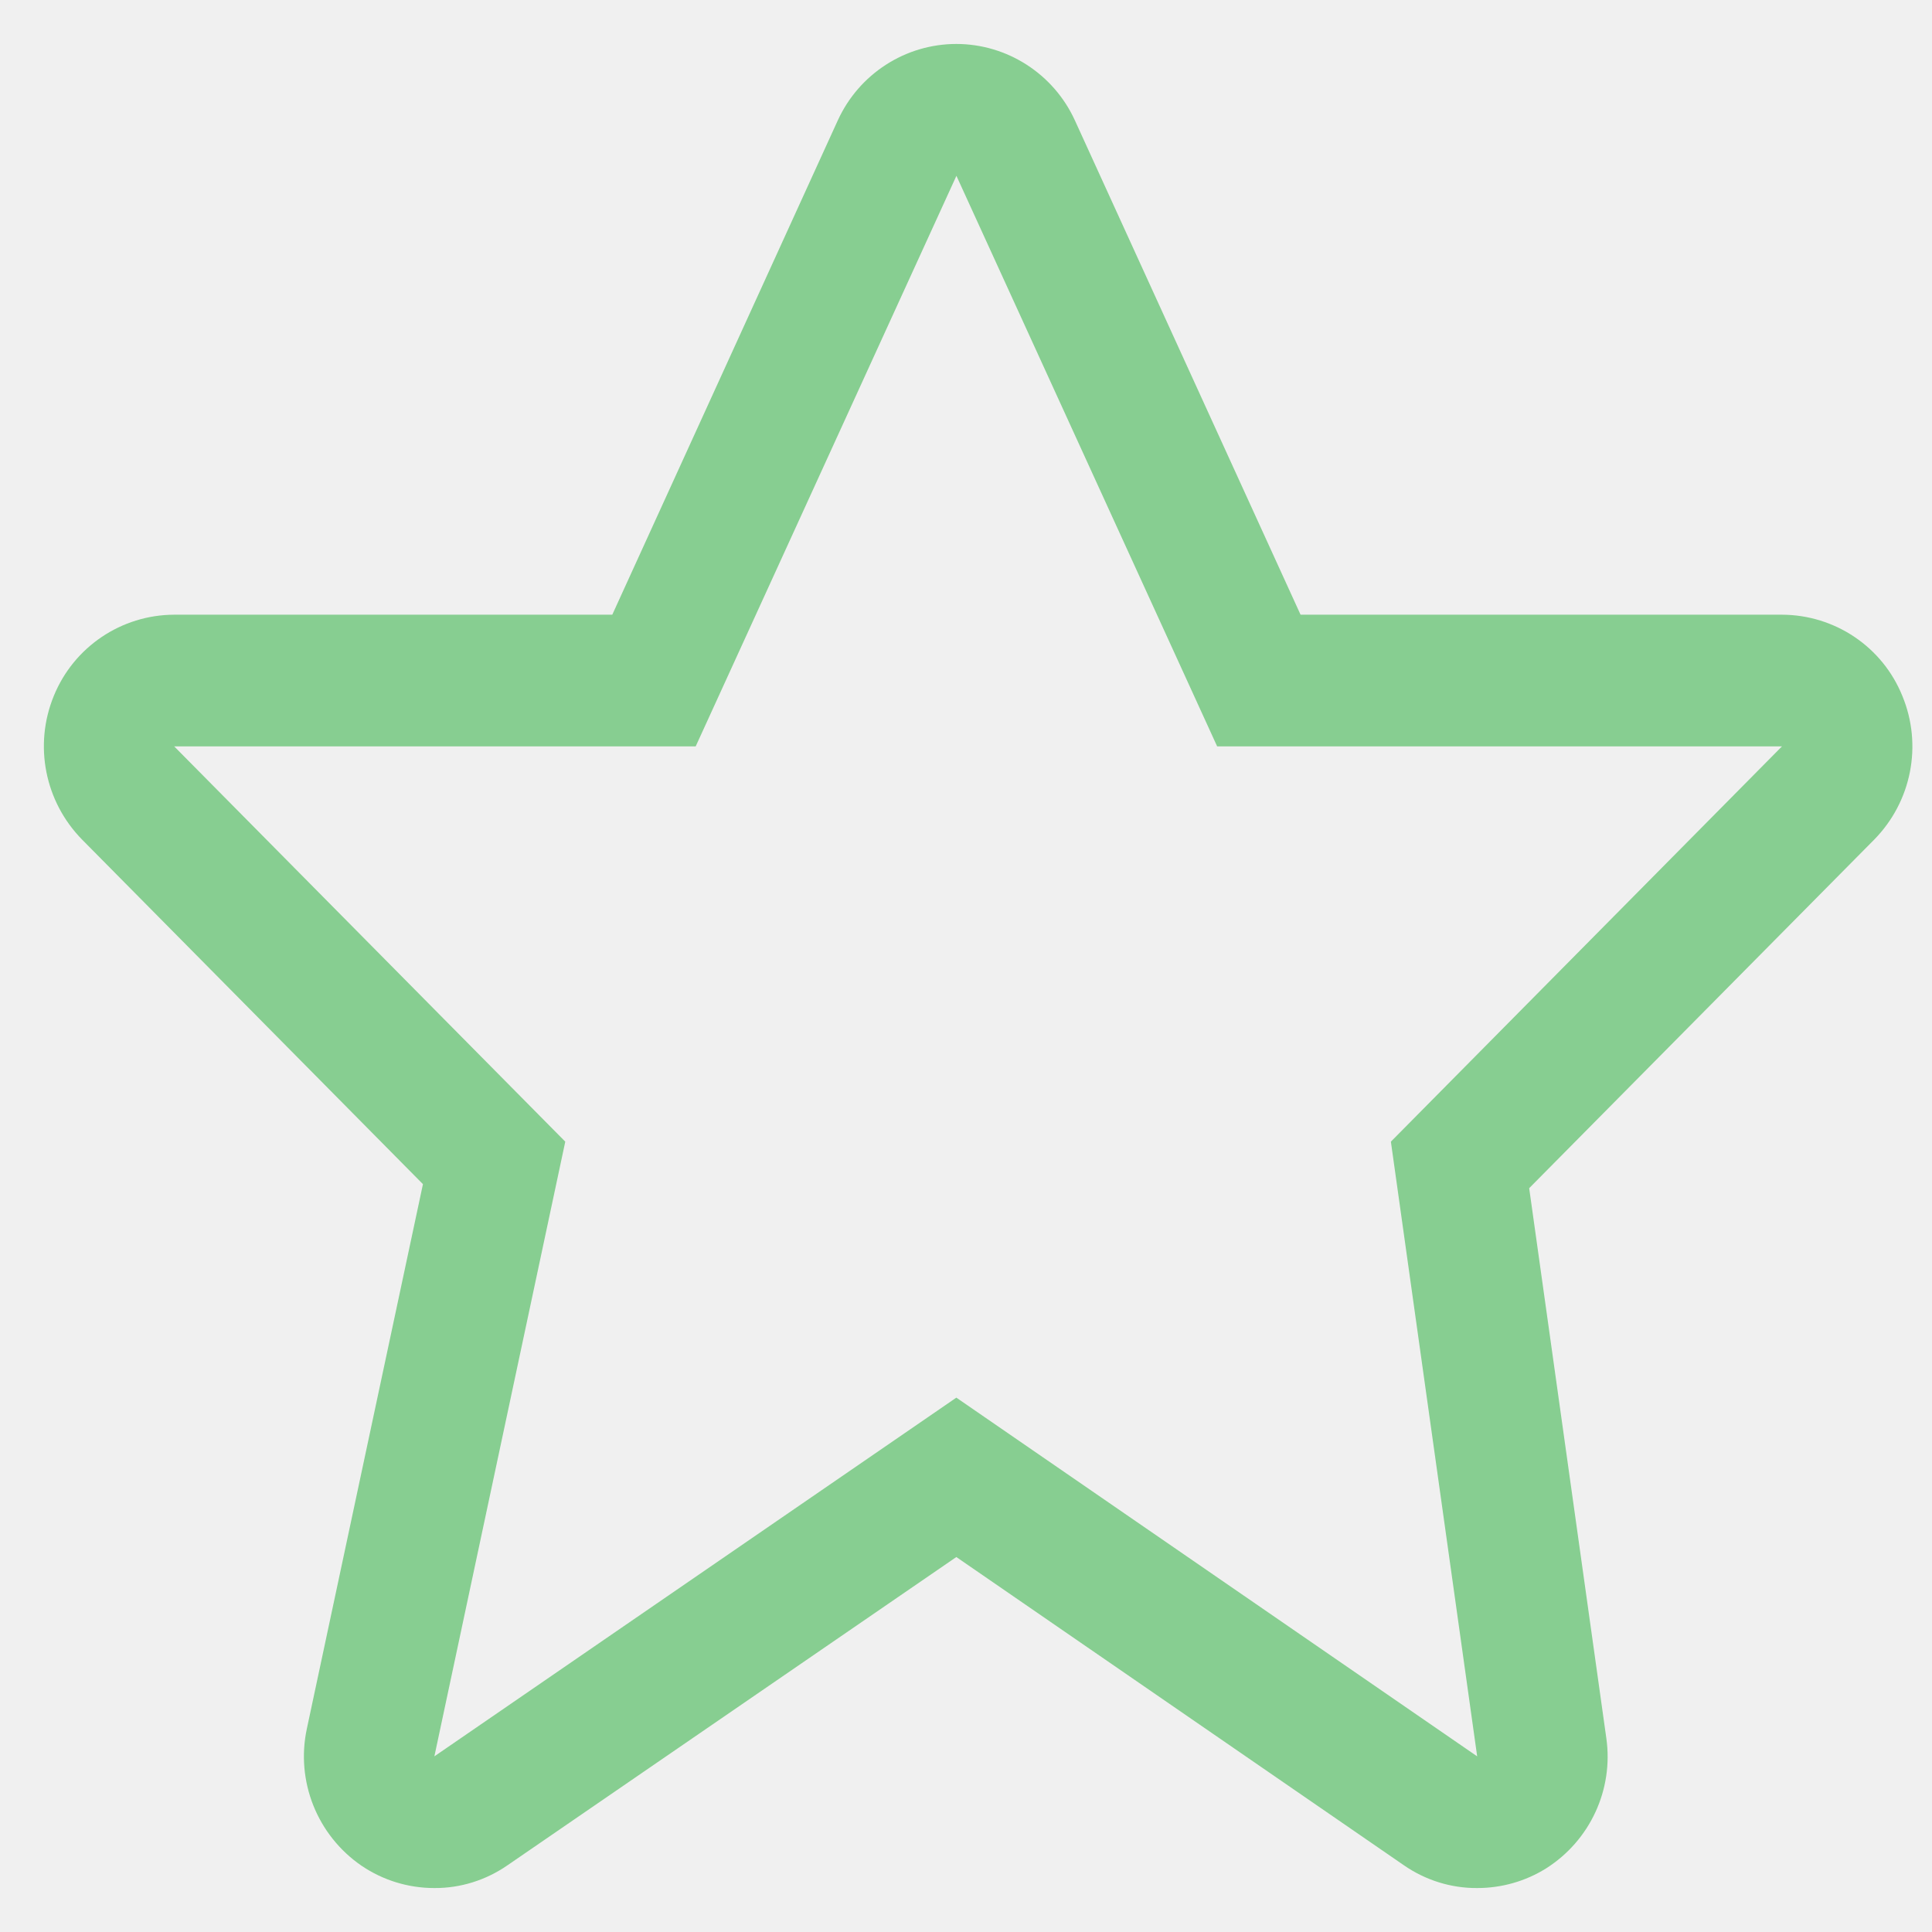
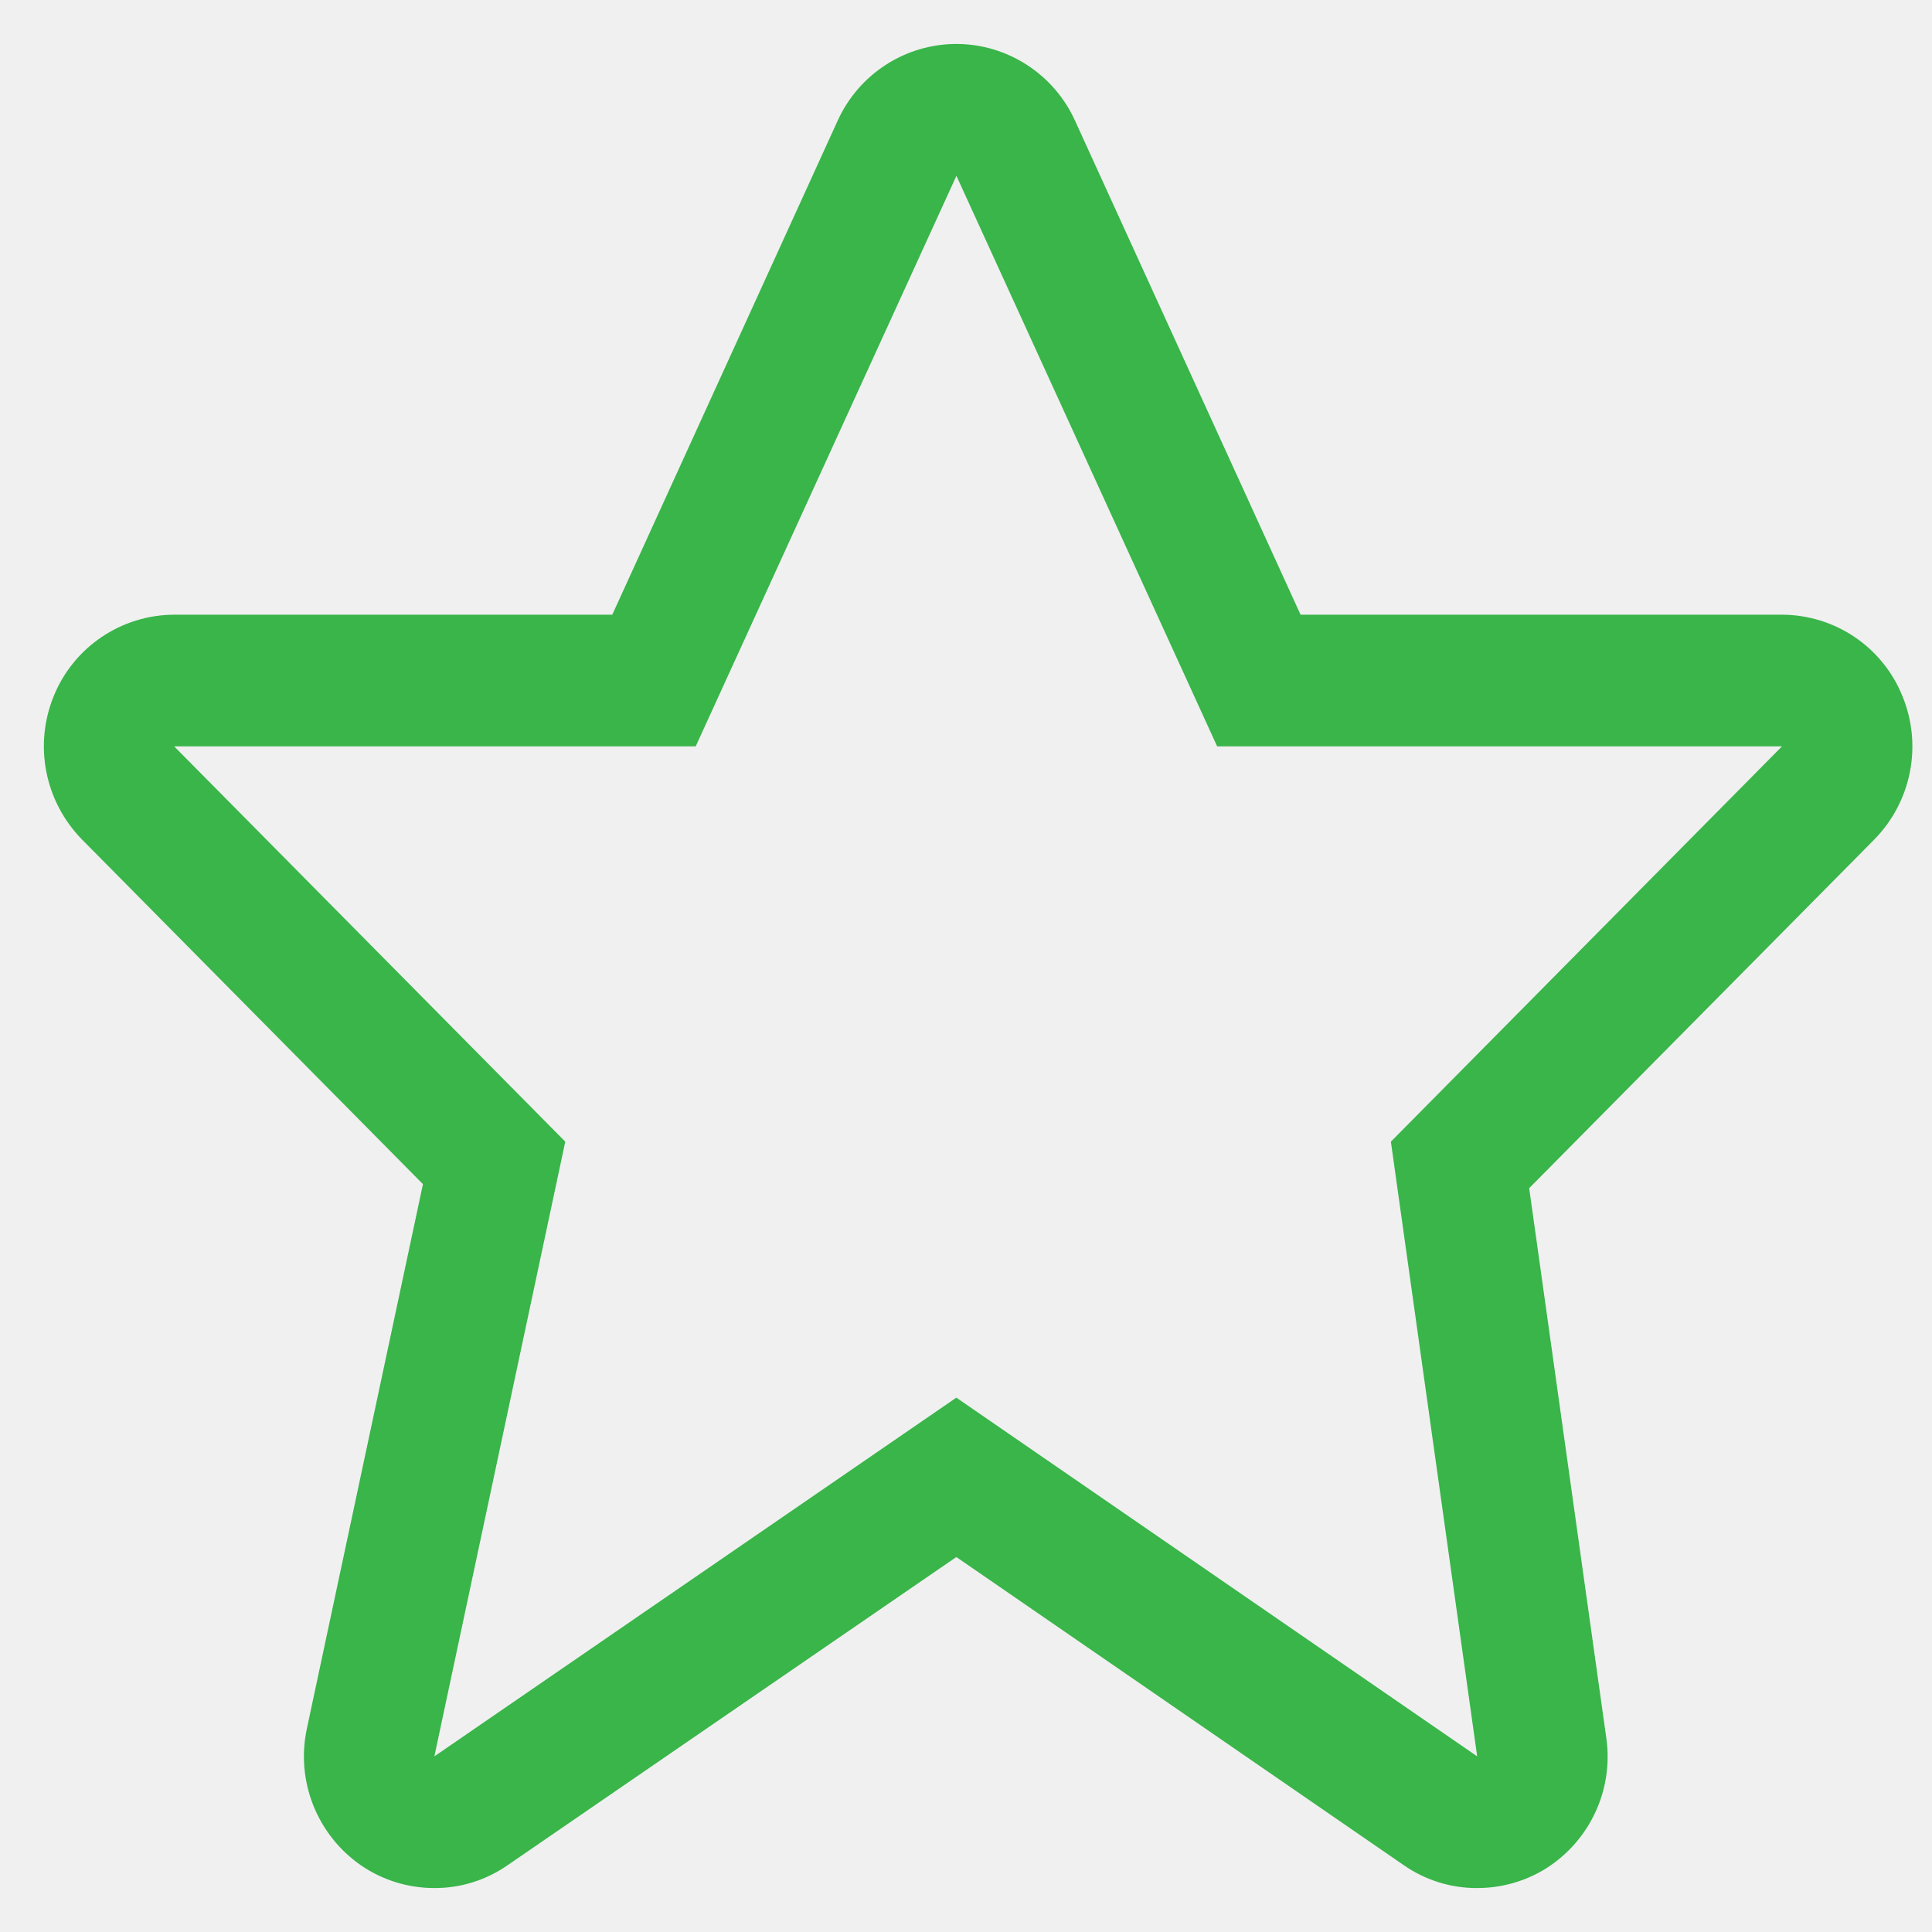
<svg xmlns="http://www.w3.org/2000/svg" xmlns:xlink="http://www.w3.org/1999/xlink" width="12px" height="12px" viewBox="0 0 12 12" version="1.1">
  <defs>
    <path d="M5.94,1.091 L7.56,4.636 L11.068,4.636 L8.639,7.091 L9.175,10.909 L5.94,8.681 L2.698,10.909 L3.511,7.091 L1.082,4.636 L4.321,4.636 L5.941,1.091 L5.94,1.091 Z M5.941,0.273 C5.623,0.273 5.336,0.459 5.204,0.747 L3.803,3.818 L1.082,3.818 C0.754,3.819 0.458,4.018 0.334,4.323 C0.209,4.628 0.278,4.979 0.51,5.215 L2.627,7.355 L1.906,10.737 C1.836,11.063 1.97,11.399 2.245,11.588 C2.379,11.679 2.536,11.727 2.698,11.727 C2.86,11.728 3.019,11.678 3.153,11.585 L5.94,9.671 L8.719,11.585 C8.853,11.678 9.012,11.728 9.175,11.727 C9.327,11.727 9.475,11.685 9.603,11.605 C9.876,11.432 10.023,11.115 9.977,10.795 L9.498,7.38 L11.641,5.215 C11.873,4.979 11.942,4.628 11.816,4.323 C11.693,4.018 11.397,3.819 11.068,3.818 L8.078,3.818 L6.676,0.747 C6.544,0.459 6.256,0.273 5.939,0.273 L5.939,0.273 L5.941,0.273 Z" id="path-1" />
  </defs>
  <g id="Symbols" stroke="none" stroke-width="1" fill="none" fill-rule="evenodd">
    <g id="items/rating" transform="translate(-64, 0)">
      <g id="Icons/Star" transform="translate(64, 0)">
-         <mask id="mask-2" fill="#39b54a">
+         <mask id="mask-2" fill="#fff">
          <use xlink:href="#path-1" />
        </mask>
        <g fill-rule="nonzero" />
        <g id="Color/grey2" mask="url(#mask-2)" fill="#39b54a" fill-rule="evenodd">
          <rect id="Rectangle" x="0" y="0" width="12" height="12" />
        </g>
      </g>
    </g>
  </g>
</svg>
